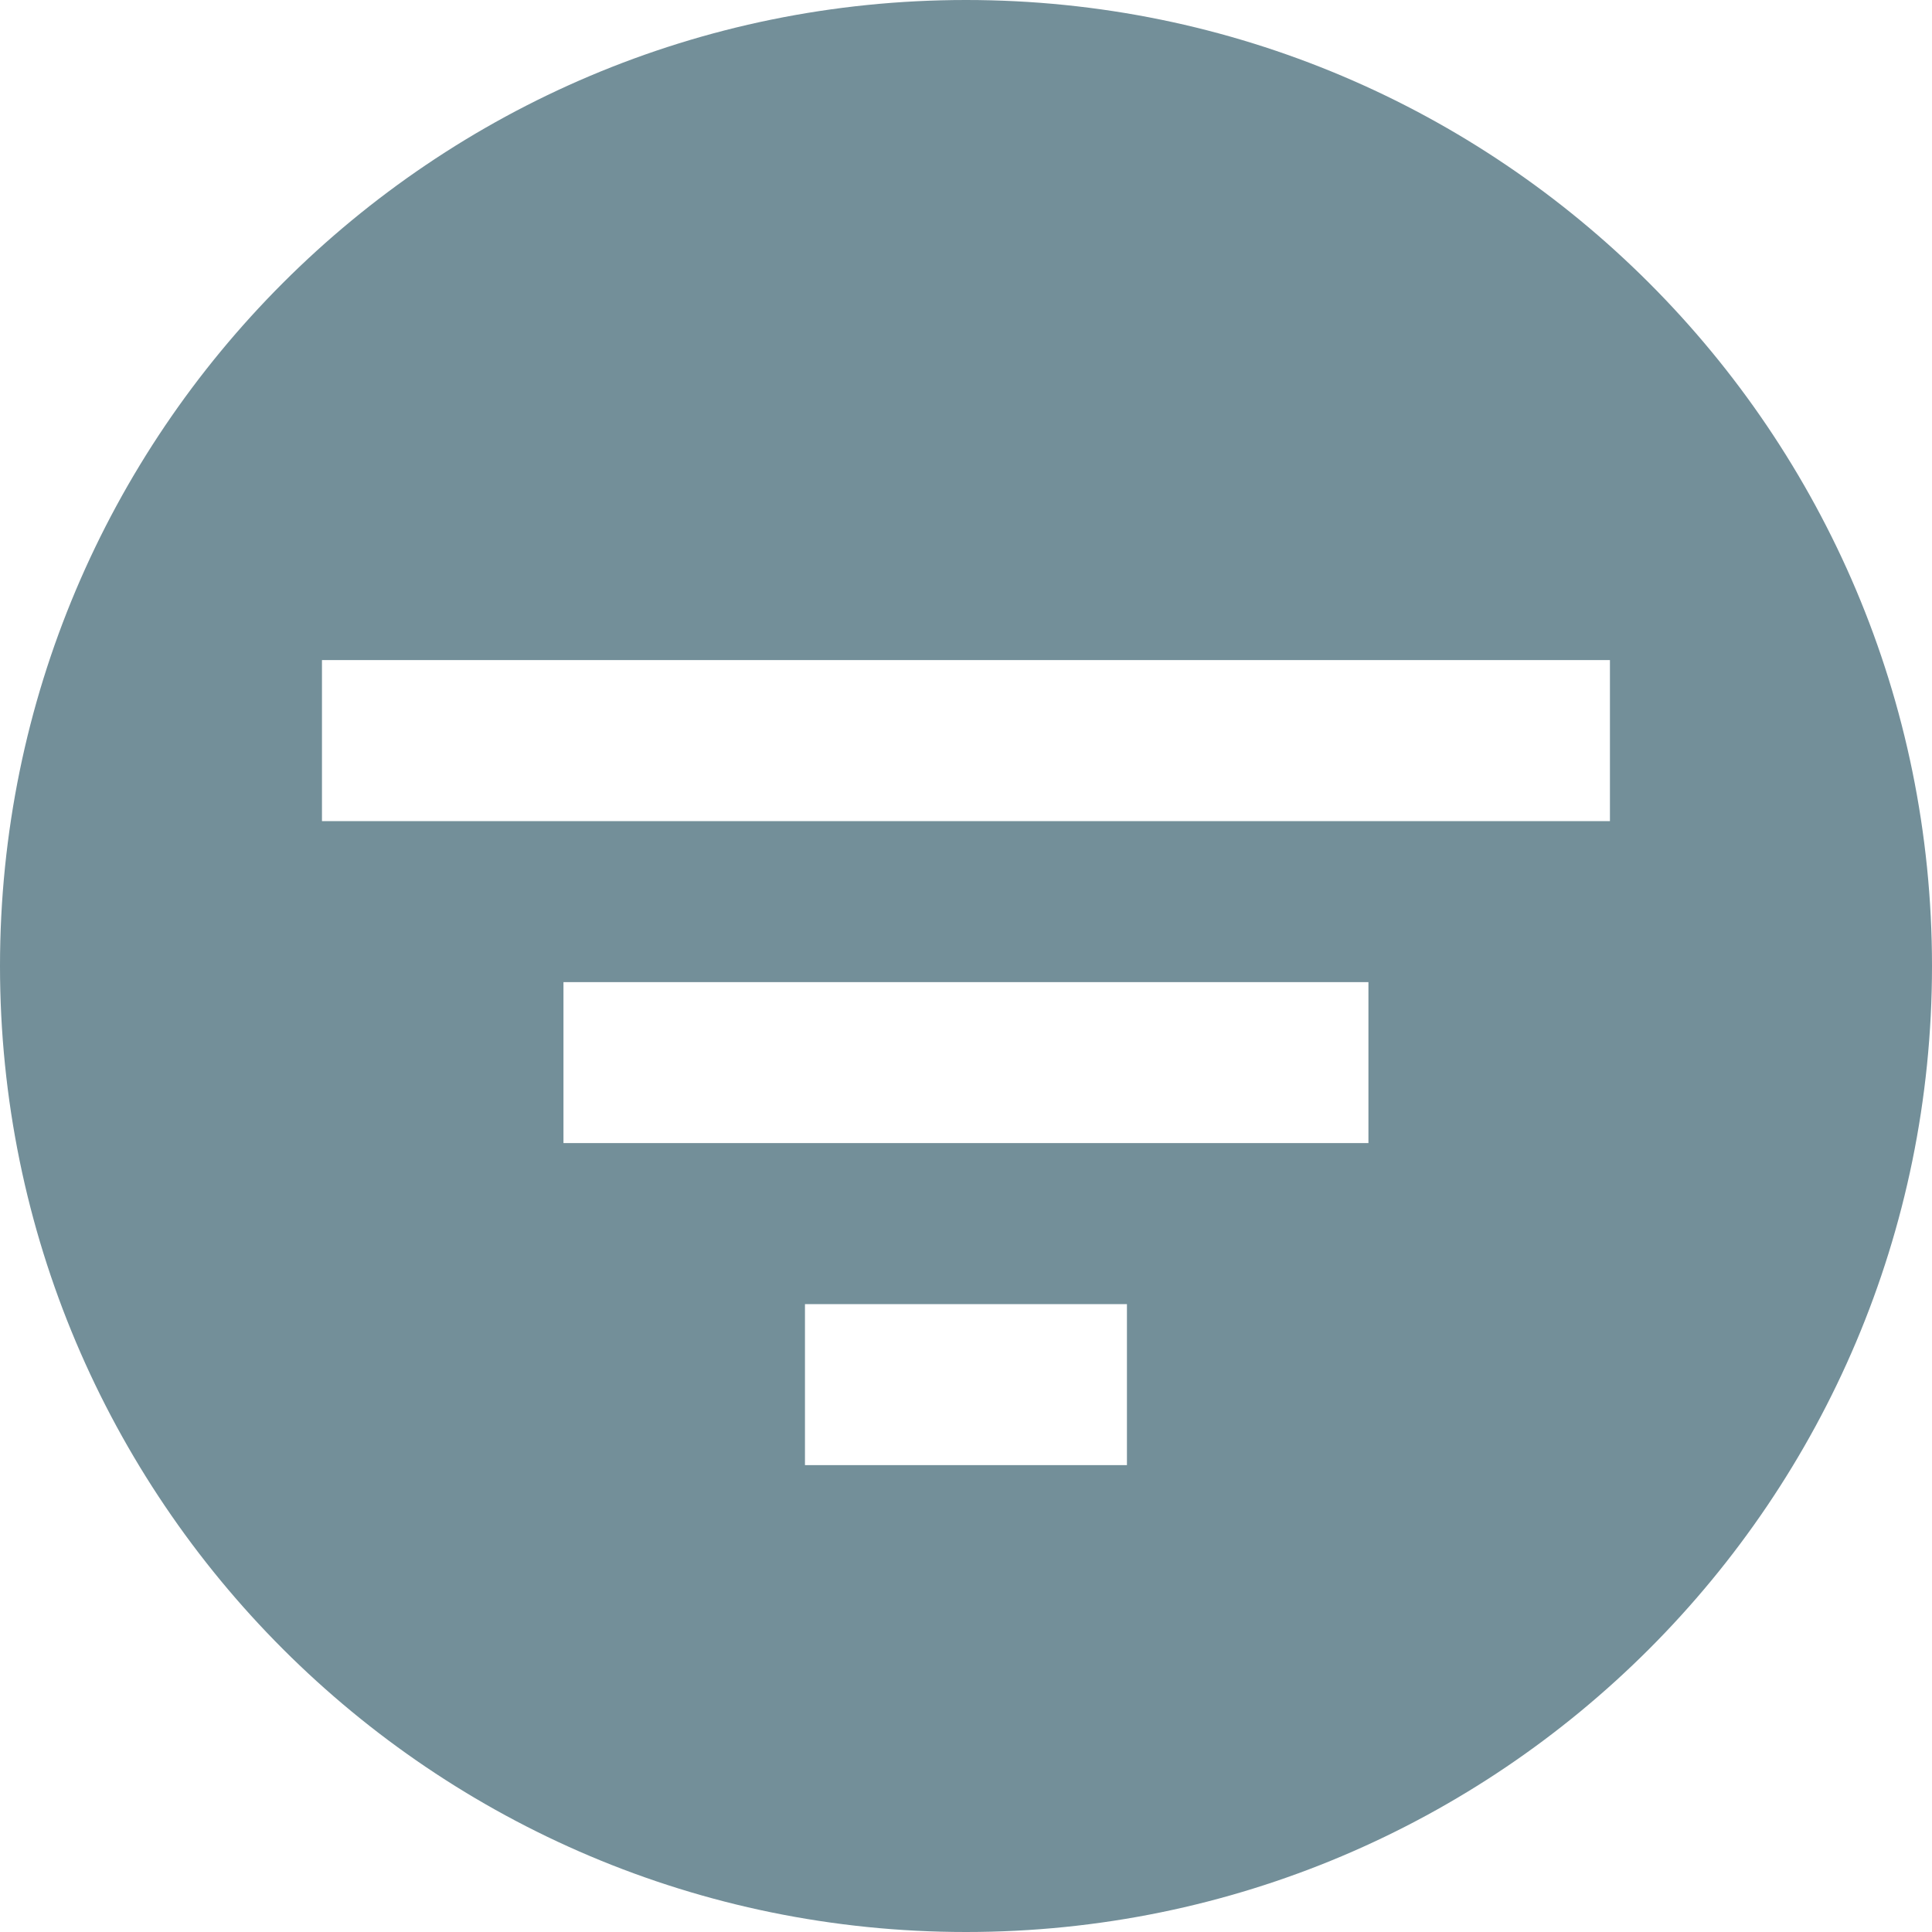
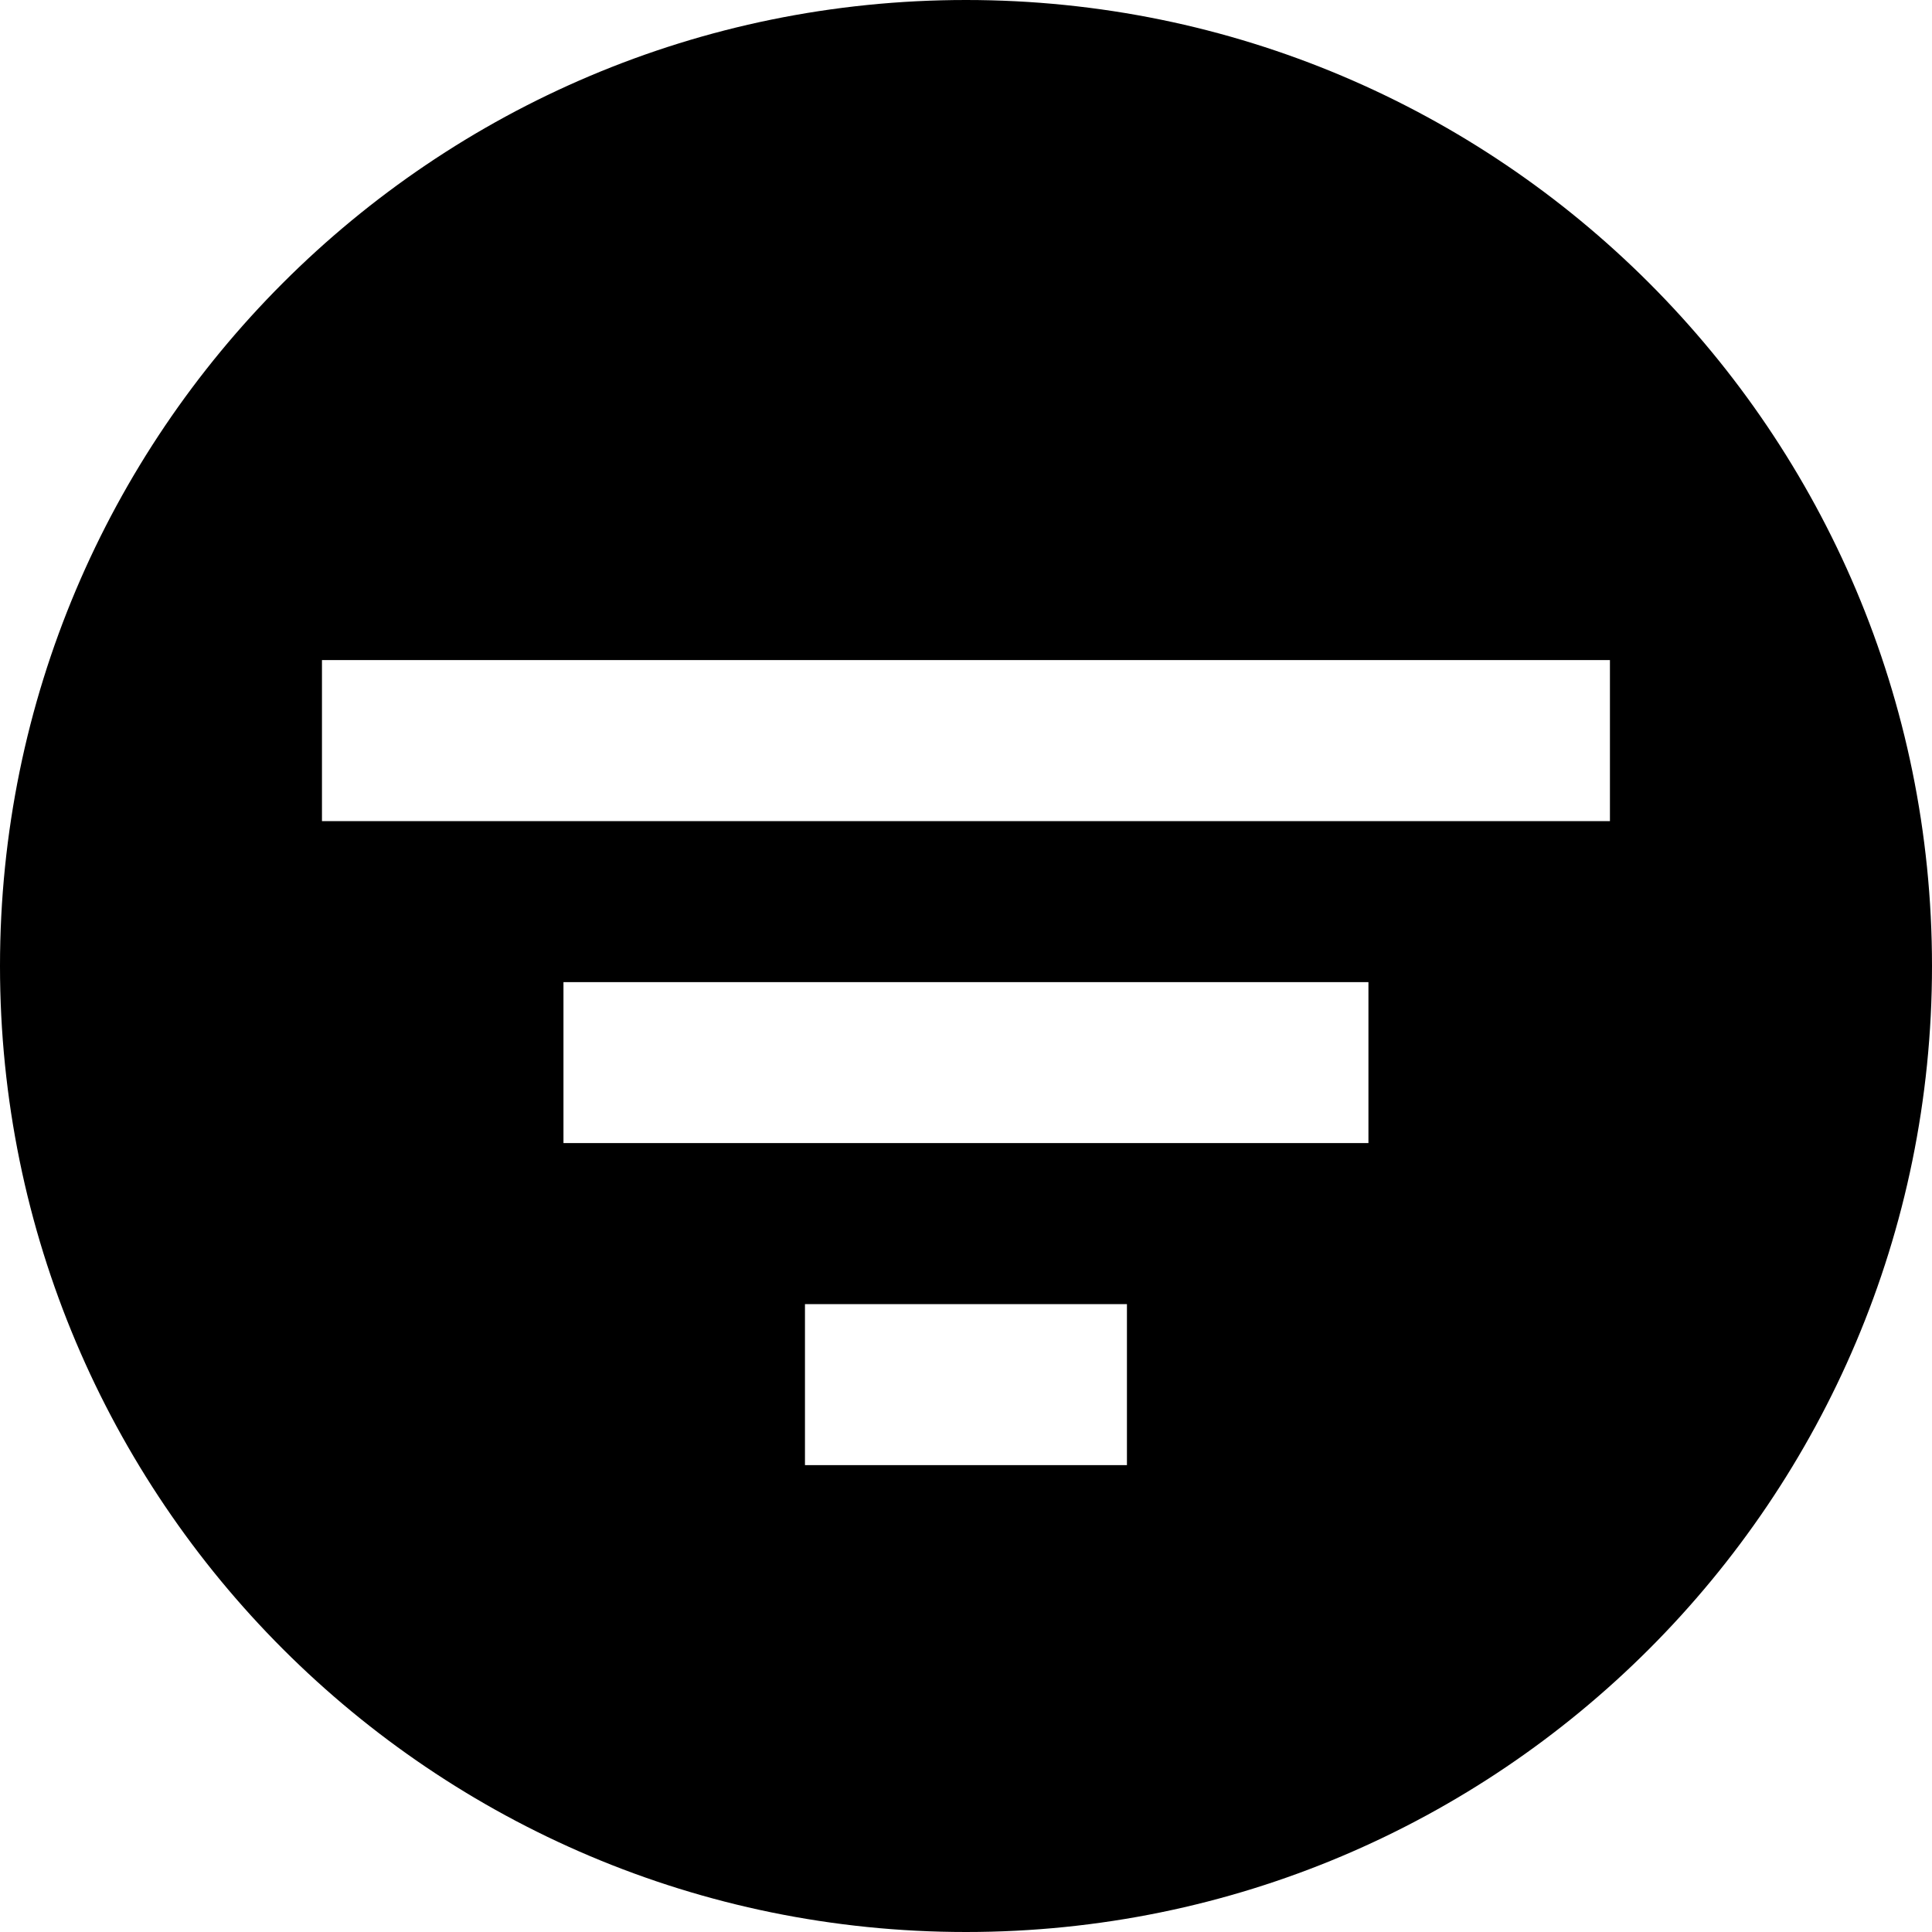
<svg xmlns="http://www.w3.org/2000/svg" width="20" height="20" viewBox="0 0 20 20" fill="none">
-   <path fill-rule="evenodd" clip-rule="evenodd" d="M10 20C15.523 20 20 15.523 20 10C20 4.477 15.523 0 10 0C4.477 0 0 4.477 0 10C0 15.523 4.477 20 10 20ZM14.166 10.167H5.833V11.833H14.166V10.167ZM16.666 6.833H3.333V8.5H16.666V6.833ZM11.666 13.5H8.333V15.167H11.666V13.5Z" fill="#738F99" />
+   <path fill-rule="evenodd" clip-rule="evenodd" d="M10 20C15.523 20 20 15.523 20 10C20 4.477 15.523 0 10 0C4.477 0 0 4.477 0 10C0 15.523 4.477 20 10 20ZM14.166 10.167H5.833V11.833H14.166V10.167ZM16.666 6.833H3.333V8.5H16.666V6.833ZM11.666 13.5H8.333V15.167H11.666V13.5Z" fill="currentColor" />
</svg>
